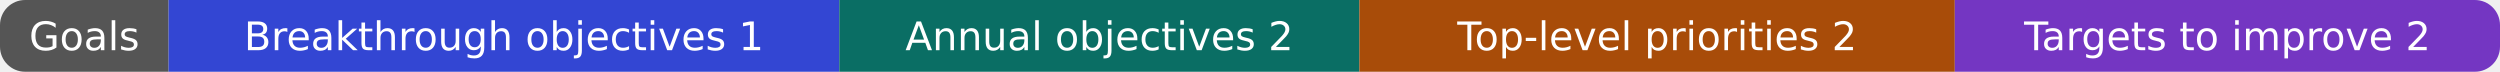
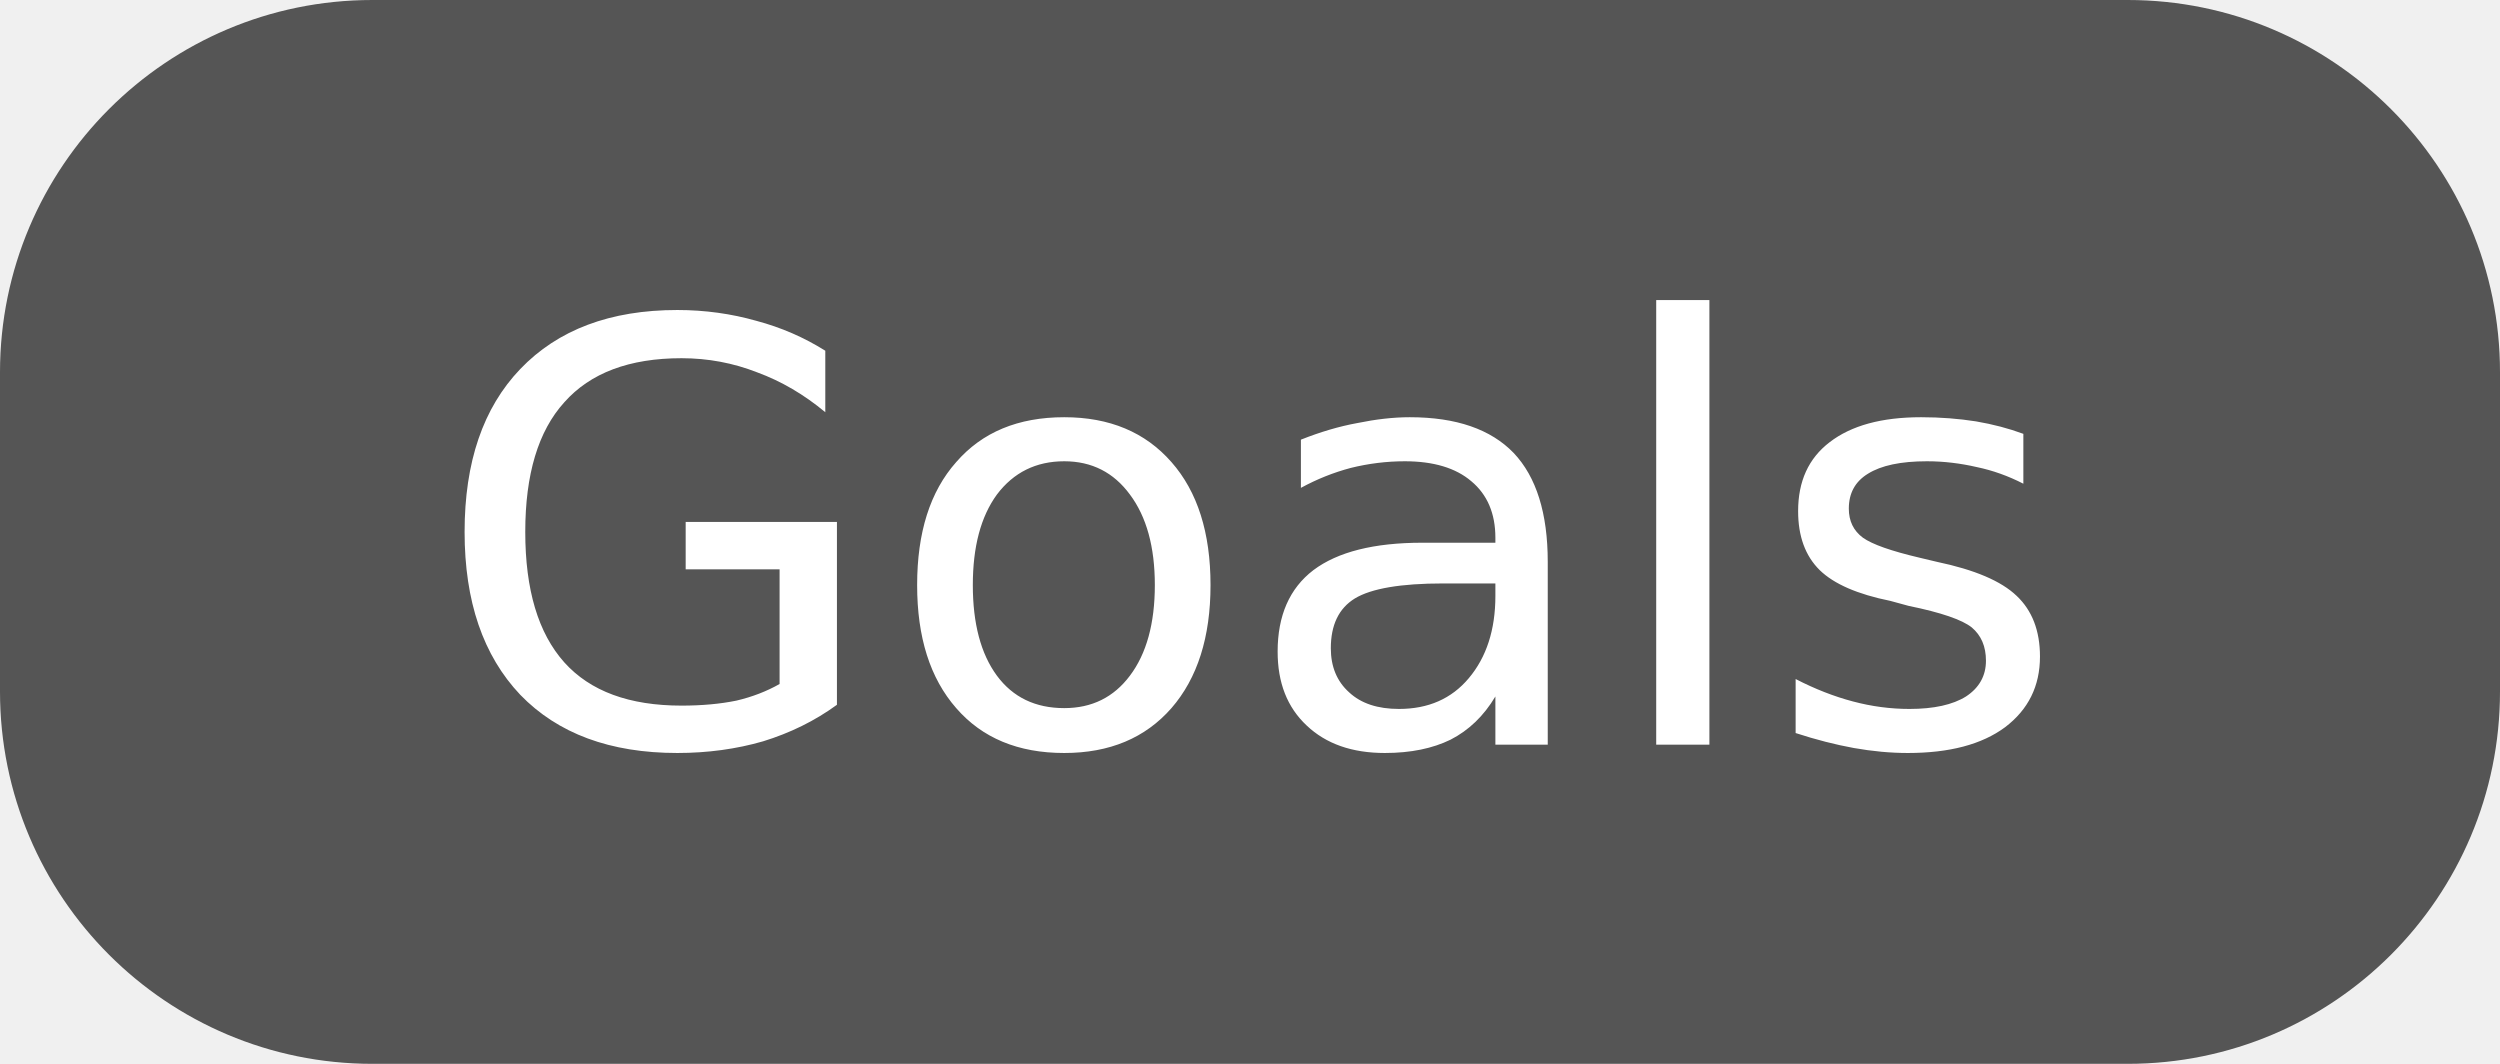
- <svg xmlns="http://www.w3.org/2000/svg" width="697" height="20" role="img" aria-label="Goals: 1 breakthrough objectives, 2 annual objectives, 2 top-level priorities, 2 targets to improve">
+ <svg xmlns="http://www.w3.org/2000/svg" width="47" height="20" role="img" aria-label="Goals: none">
  <clipPath id="r">
-     <rect width="697" height="20" rx="7" />
+     <rect width="47" height="20" rx="7" />
  </clipPath>
  <g clip-path="url(#r)" font-family="Verdana,DejaVu Sans,sans-serif" font-size="11" text-anchor="middle">
    <rect x="0" width="47" height="20" fill="#555" />
    <text x="23.5" y="14" fill="#fff">Goals</text>
-     <rect x="47" width="187" height="20" fill="#3346D3" />
-     <text x="140.5" y="14" fill="#fff">Breakthrough objectives 1</text>
-     <rect x="234" width="145" height="20" fill="#0A6E64" />
-     <text x="306.5" y="14" fill="#fff">Annual objectives 2</text>
-     <rect x="379" width="166" height="20" fill="#A84C09" />
-     <text x="462" y="14" fill="#fff">Top-level priorities 2</text>
-     <rect x="545" width="152" height="20" fill="#7436C2" />
-     <text x="621" y="14" fill="#fff">Targets to improve 2</text>
  </g>
</svg>
